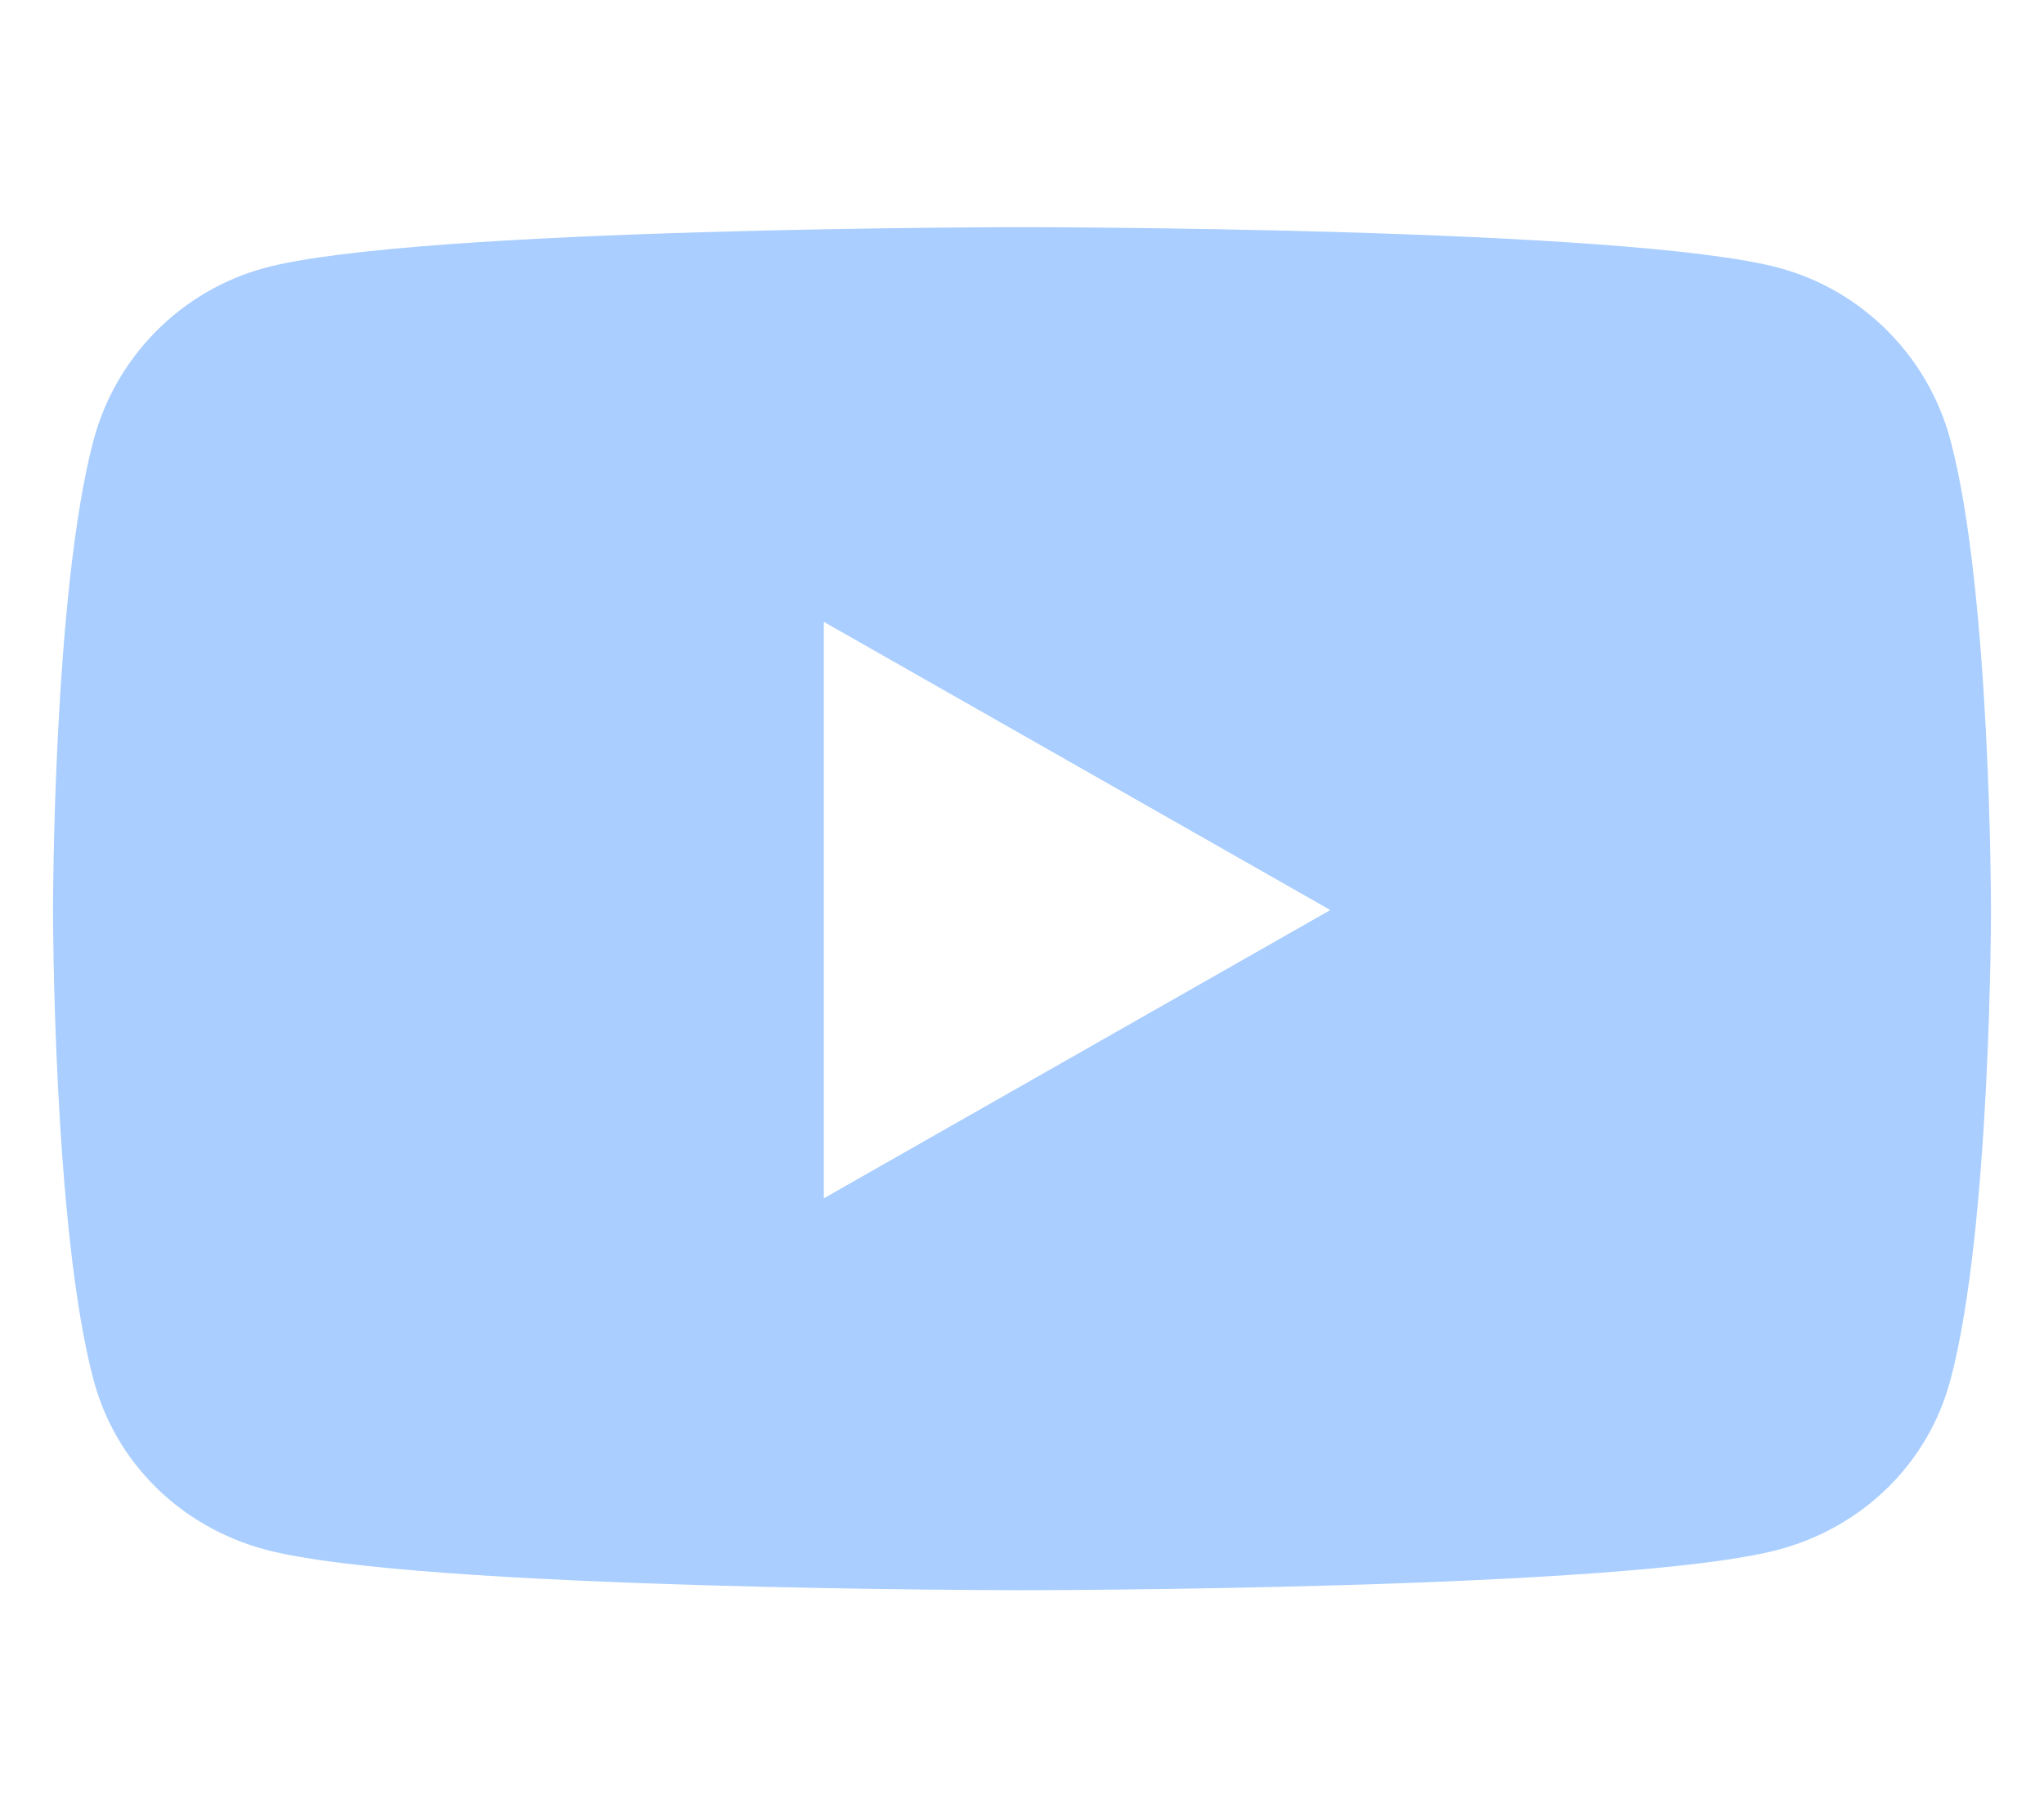
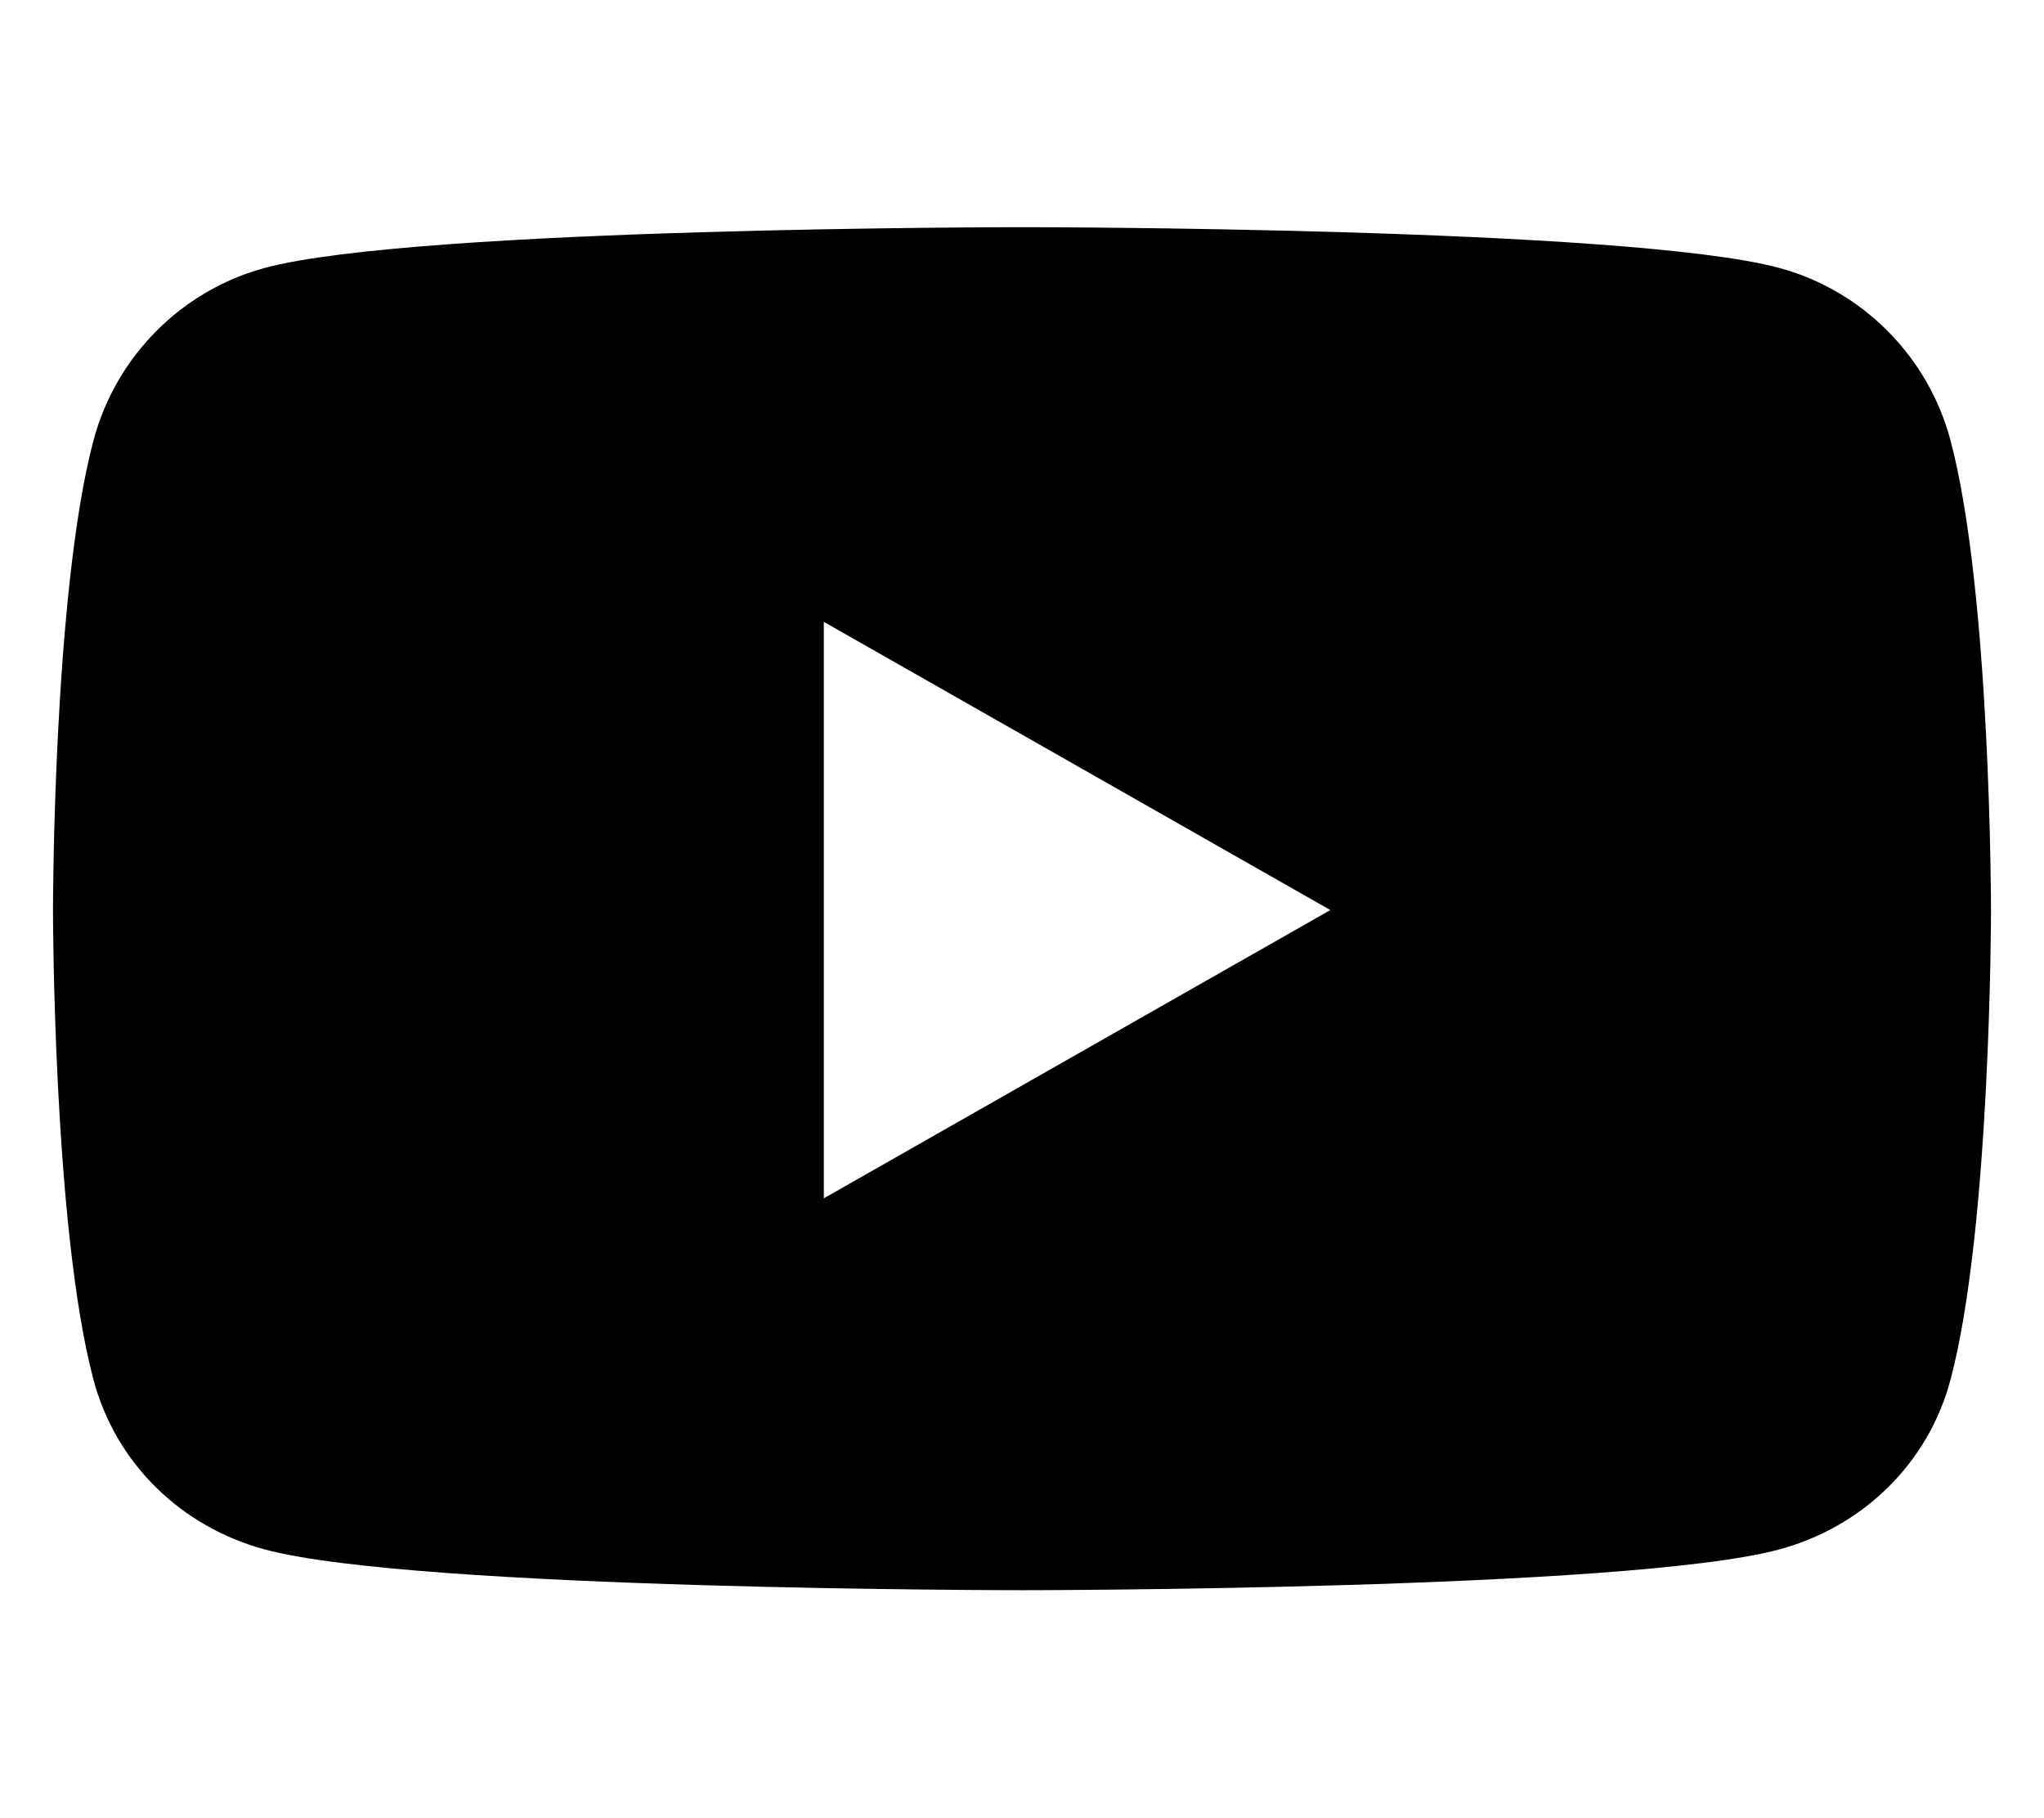
<svg xmlns="http://www.w3.org/2000/svg" width="27" height="24" viewBox="0 0 27 24" fill="none">
-   <path d="M25.765 5.816C25.471 4.708 24.603 3.835 23.502 3.538C21.505 3 13.5 3 13.5 3C13.5 3 5.495 3 3.498 3.538C2.397 3.835 1.529 4.708 1.235 5.816C0.7 7.826 0.7 12.018 0.7 12.018C0.7 12.018 0.7 16.211 1.235 18.22C1.529 19.329 2.397 20.165 3.498 20.462C5.495 21 13.5 21 13.5 21C13.5 21 21.505 21 23.502 20.462C24.603 20.165 25.471 19.329 25.765 18.22C26.3 16.211 26.3 12.018 26.3 12.018C26.3 12.018 26.3 7.826 25.765 5.816ZM10.882 15.825V8.212L17.573 12.018L10.882 15.825Z" fill="#A9CEFF" />
+   <path d="M25.765 5.816C25.471 4.708 24.603 3.835 23.502 3.538C21.505 3 13.5 3 13.5 3C13.5 3 5.495 3 3.498 3.538C2.397 3.835 1.529 4.708 1.235 5.816C0.7 7.826 0.7 12.018 0.7 12.018C0.7 12.018 0.7 16.211 1.235 18.22C1.529 19.329 2.397 20.165 3.498 20.462C5.495 21 13.5 21 13.5 21C13.5 21 21.505 21 23.502 20.462C24.603 20.165 25.471 19.329 25.765 18.22C26.3 16.211 26.3 12.018 26.3 12.018C26.3 12.018 26.3 7.826 25.765 5.816ZM10.882 15.825V8.212L17.573 12.018L10.882 15.825Z" fill="currentColor" />
</svg>
